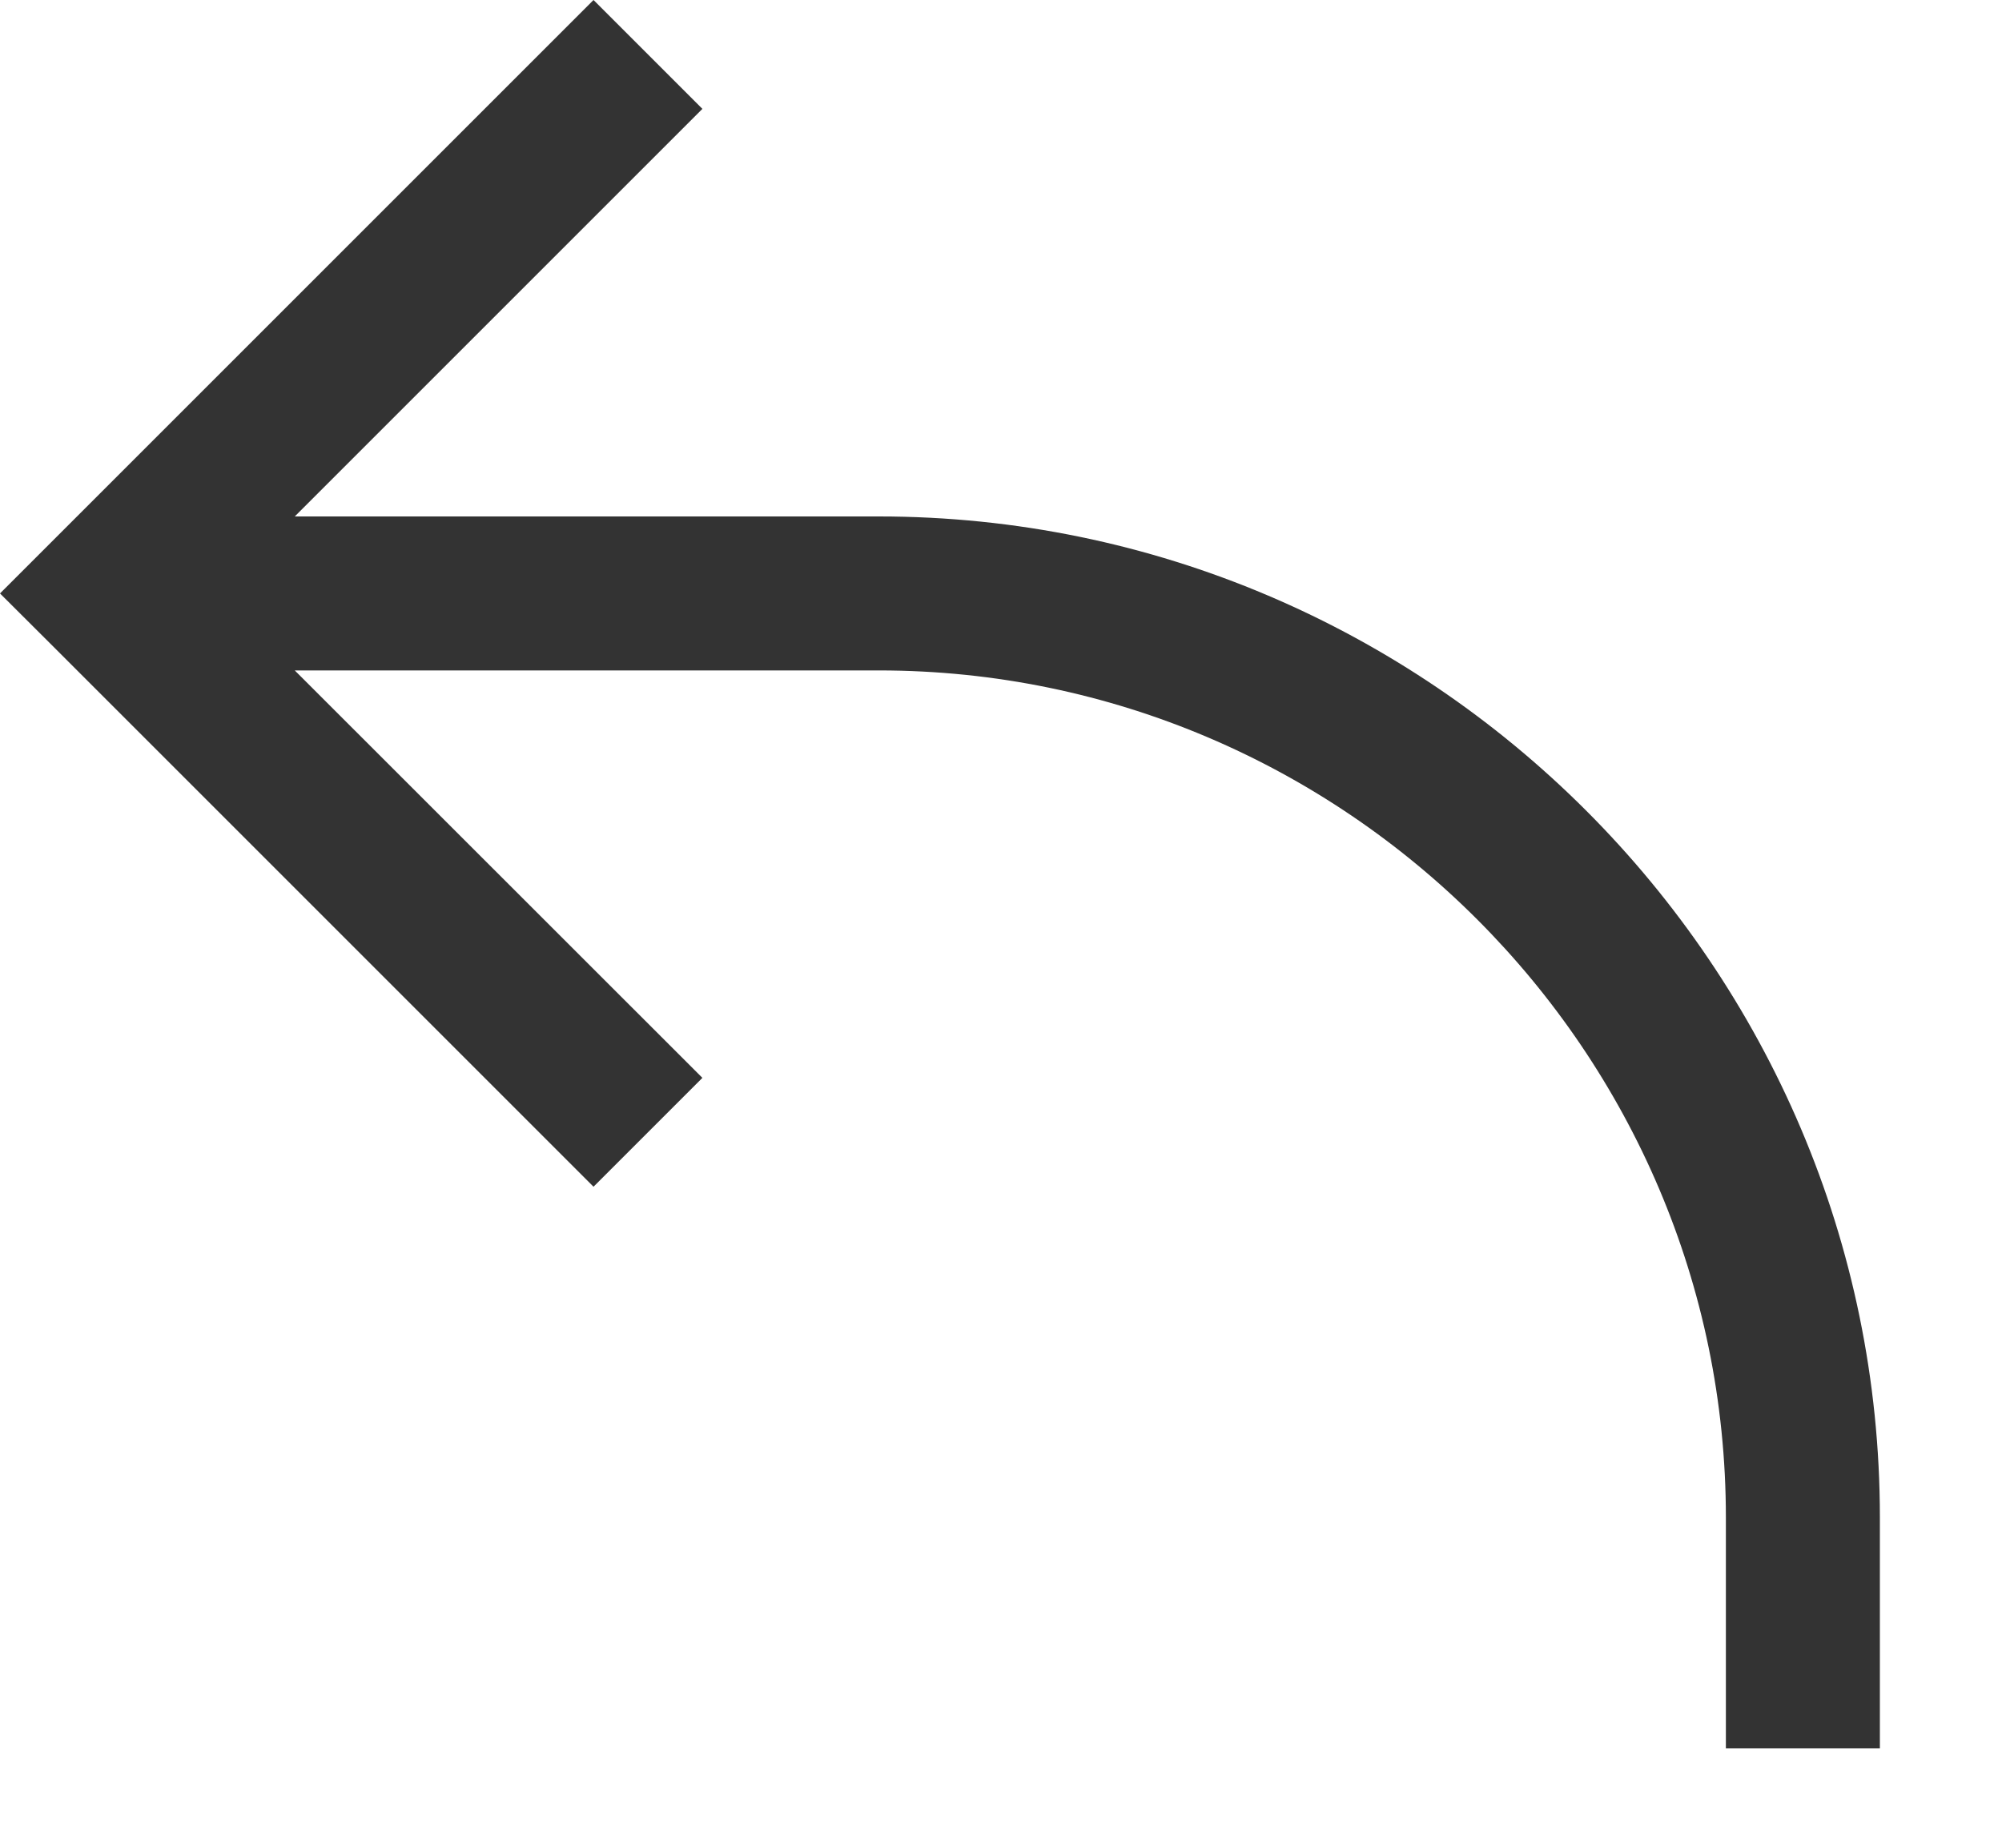
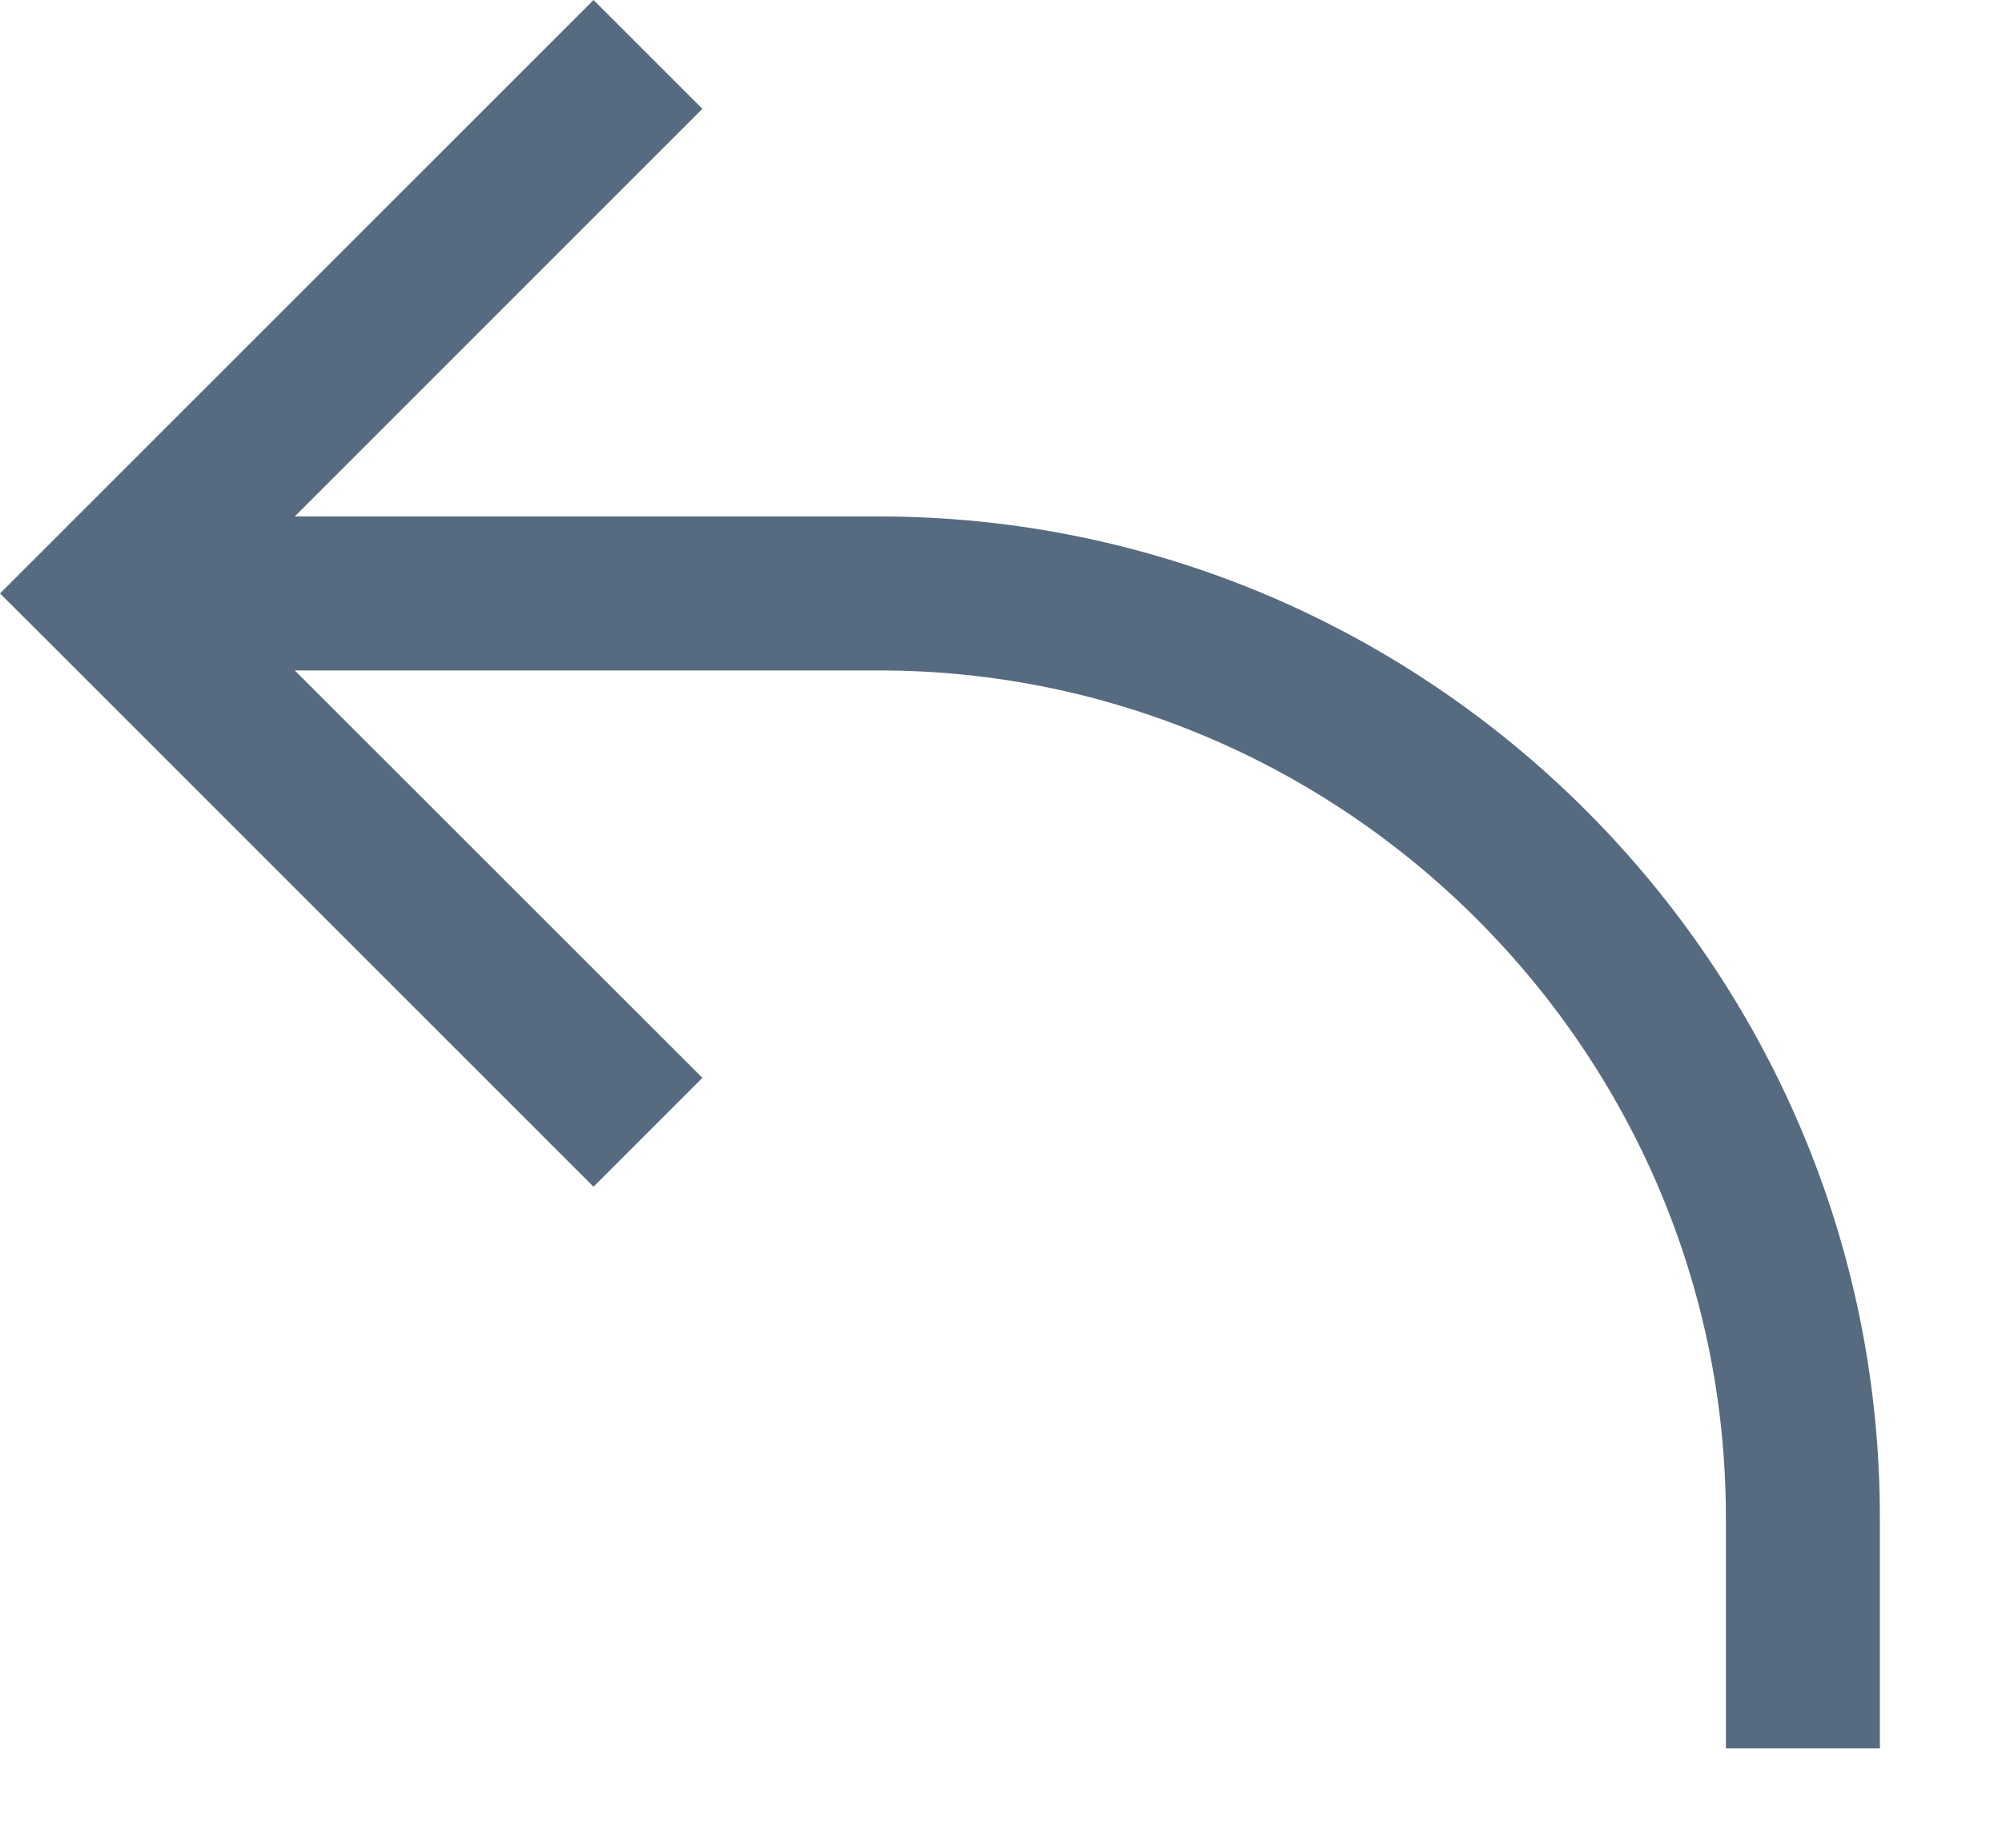
<svg xmlns="http://www.w3.org/2000/svg" width="13" height="12" viewBox="0 0 13 12" fill="none">
-   <path fill-rule="evenodd" clip-rule="evenodd" d="M1.914 4.354L4.561 7L3.854 7.707L0.354 4.207L0 3.854L0.354 3.5L3.854 0L4.561 0.707L1.914 3.354L5.707 3.354C9.283 3.354 12.207 6.277 12.207 9.854L12.207 11.354H11.207L11.207 9.854C11.207 6.83 8.731 4.354 5.707 4.354H1.914Z" fill="black" fill-opacity="0.8" />
+   <path fill-rule="evenodd" clip-rule="evenodd" d="M1.914 4.354L4.561 7L3.854 7.707L0.354 4.207L0 3.854L0.354 3.5L3.854 0L4.561 0.707L1.914 3.354L5.707 3.354C9.283 3.354 12.207 6.277 12.207 9.854L12.207 11.354H11.207L11.207 9.854C11.207 6.83 8.731 4.354 5.707 4.354H1.914Z" fill="#2e4660" fill-opacity="0.8" />
</svg>
